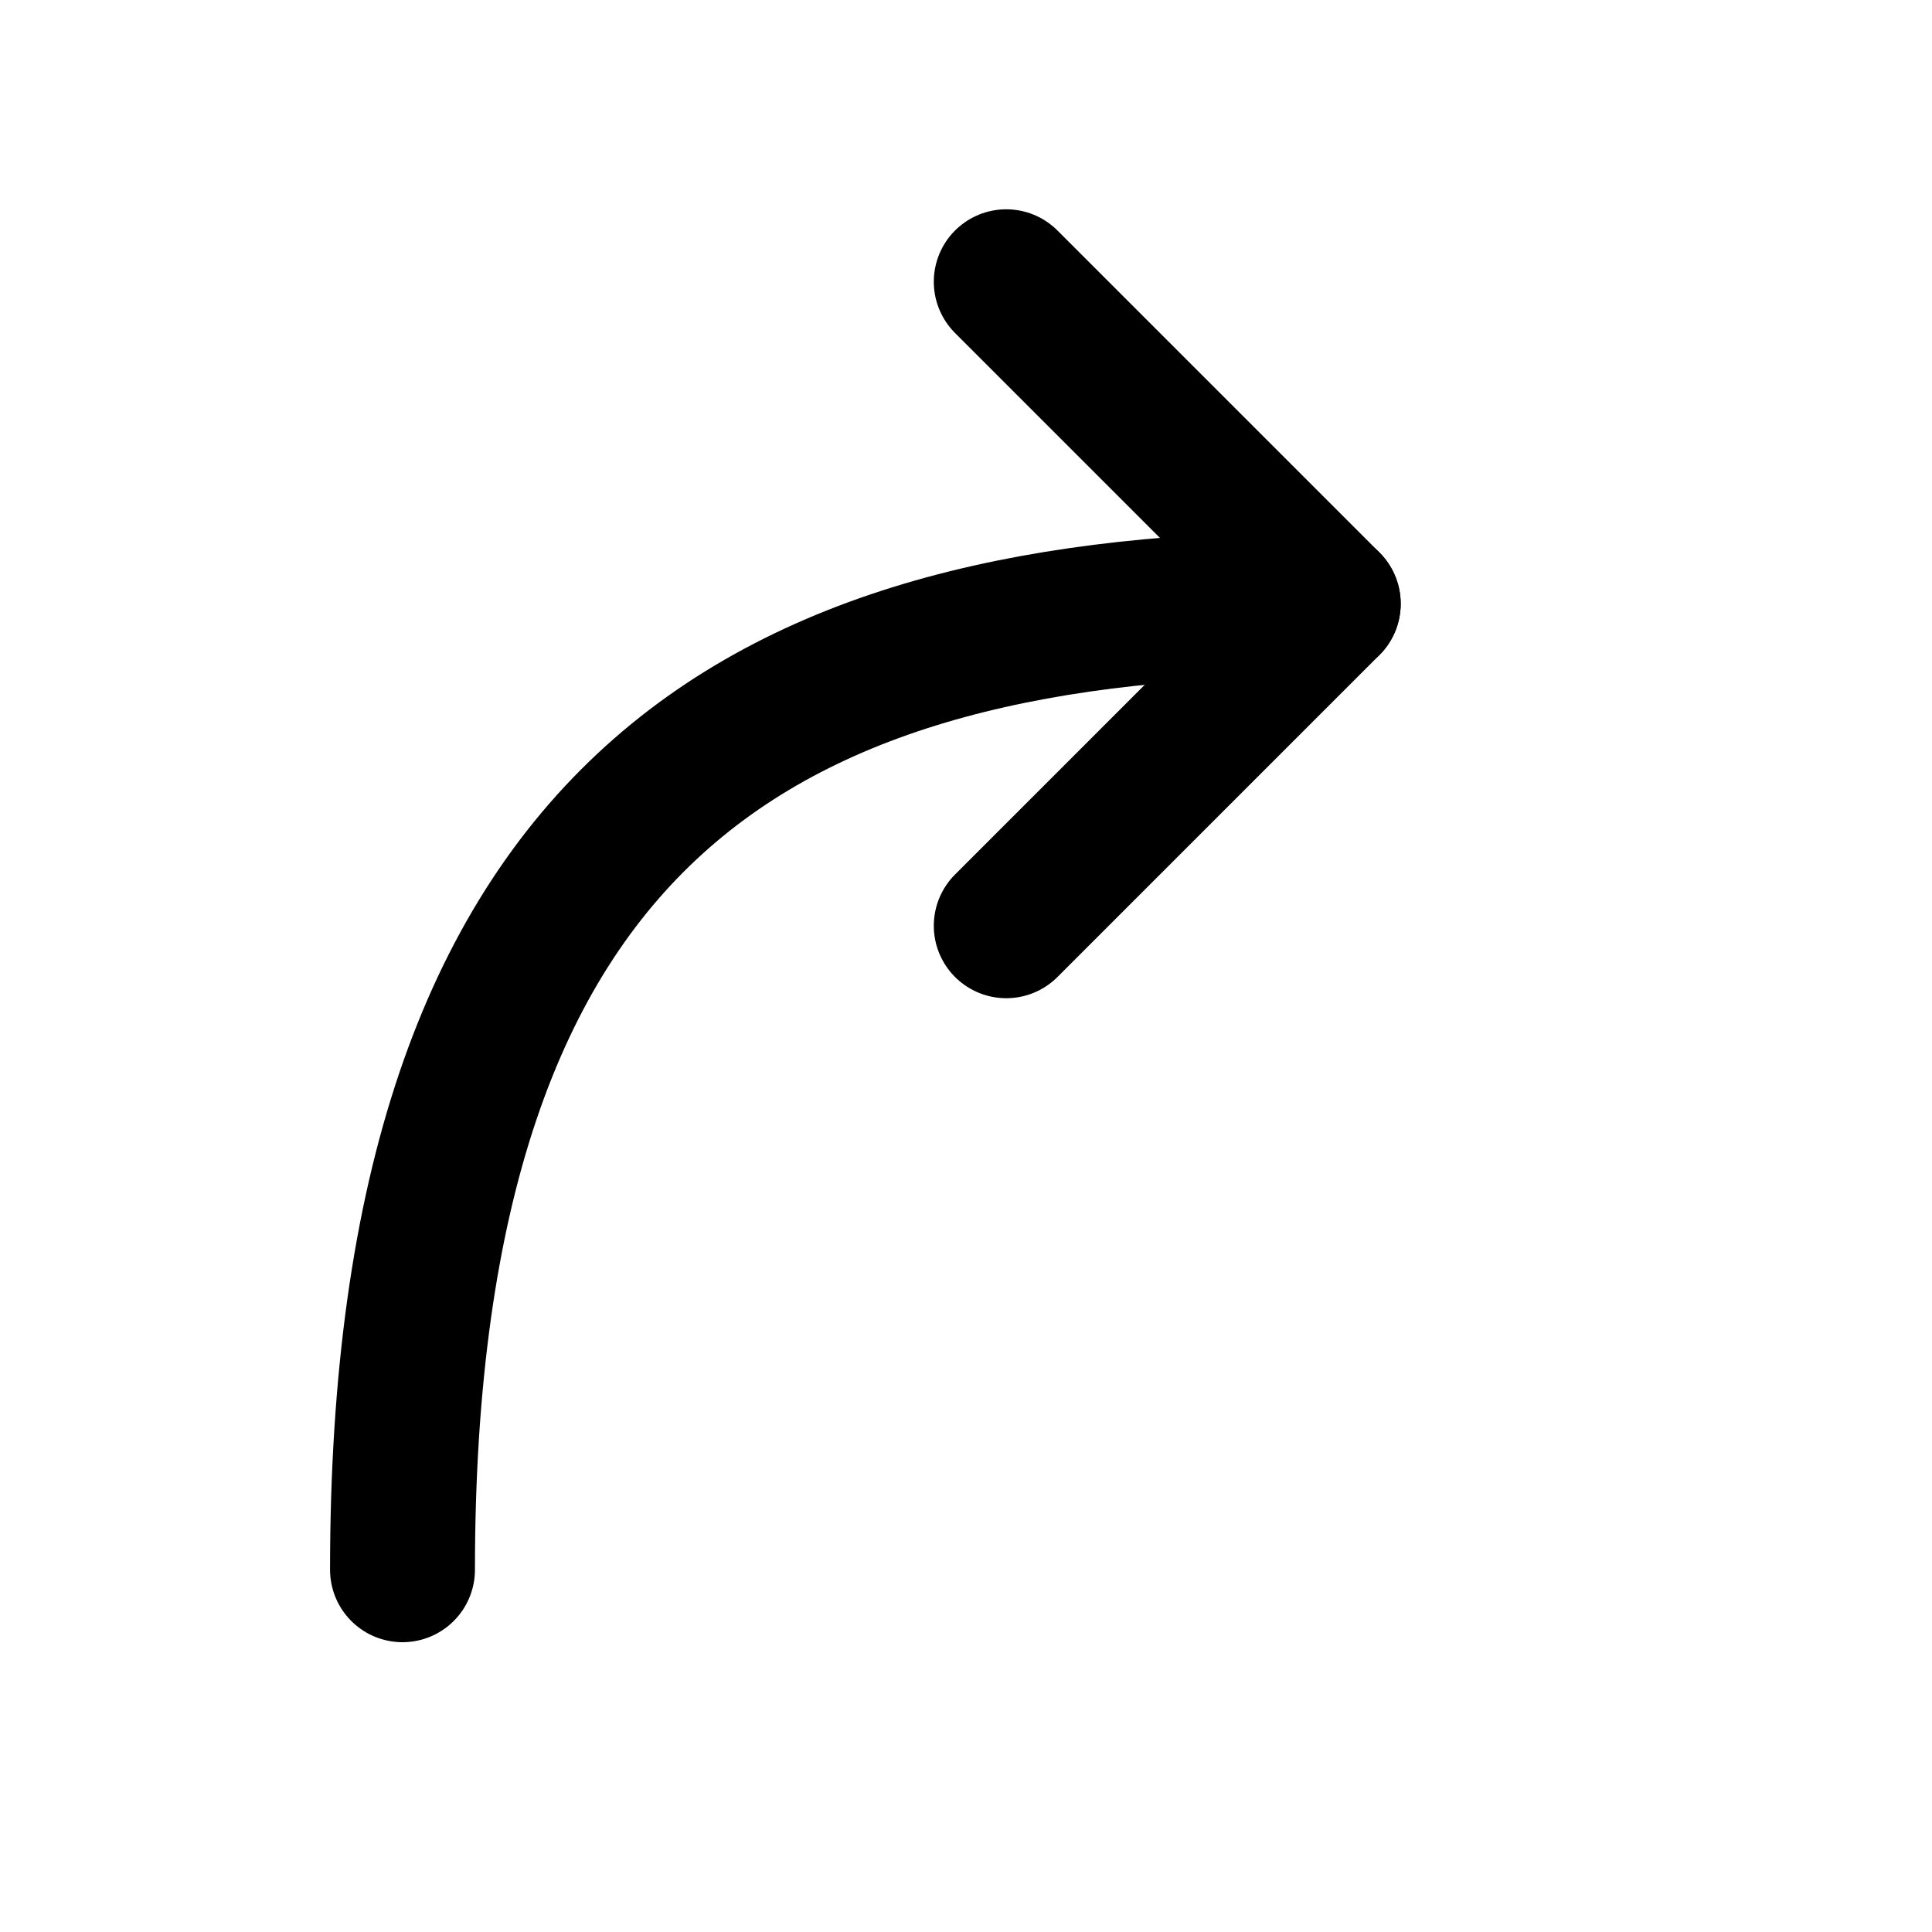
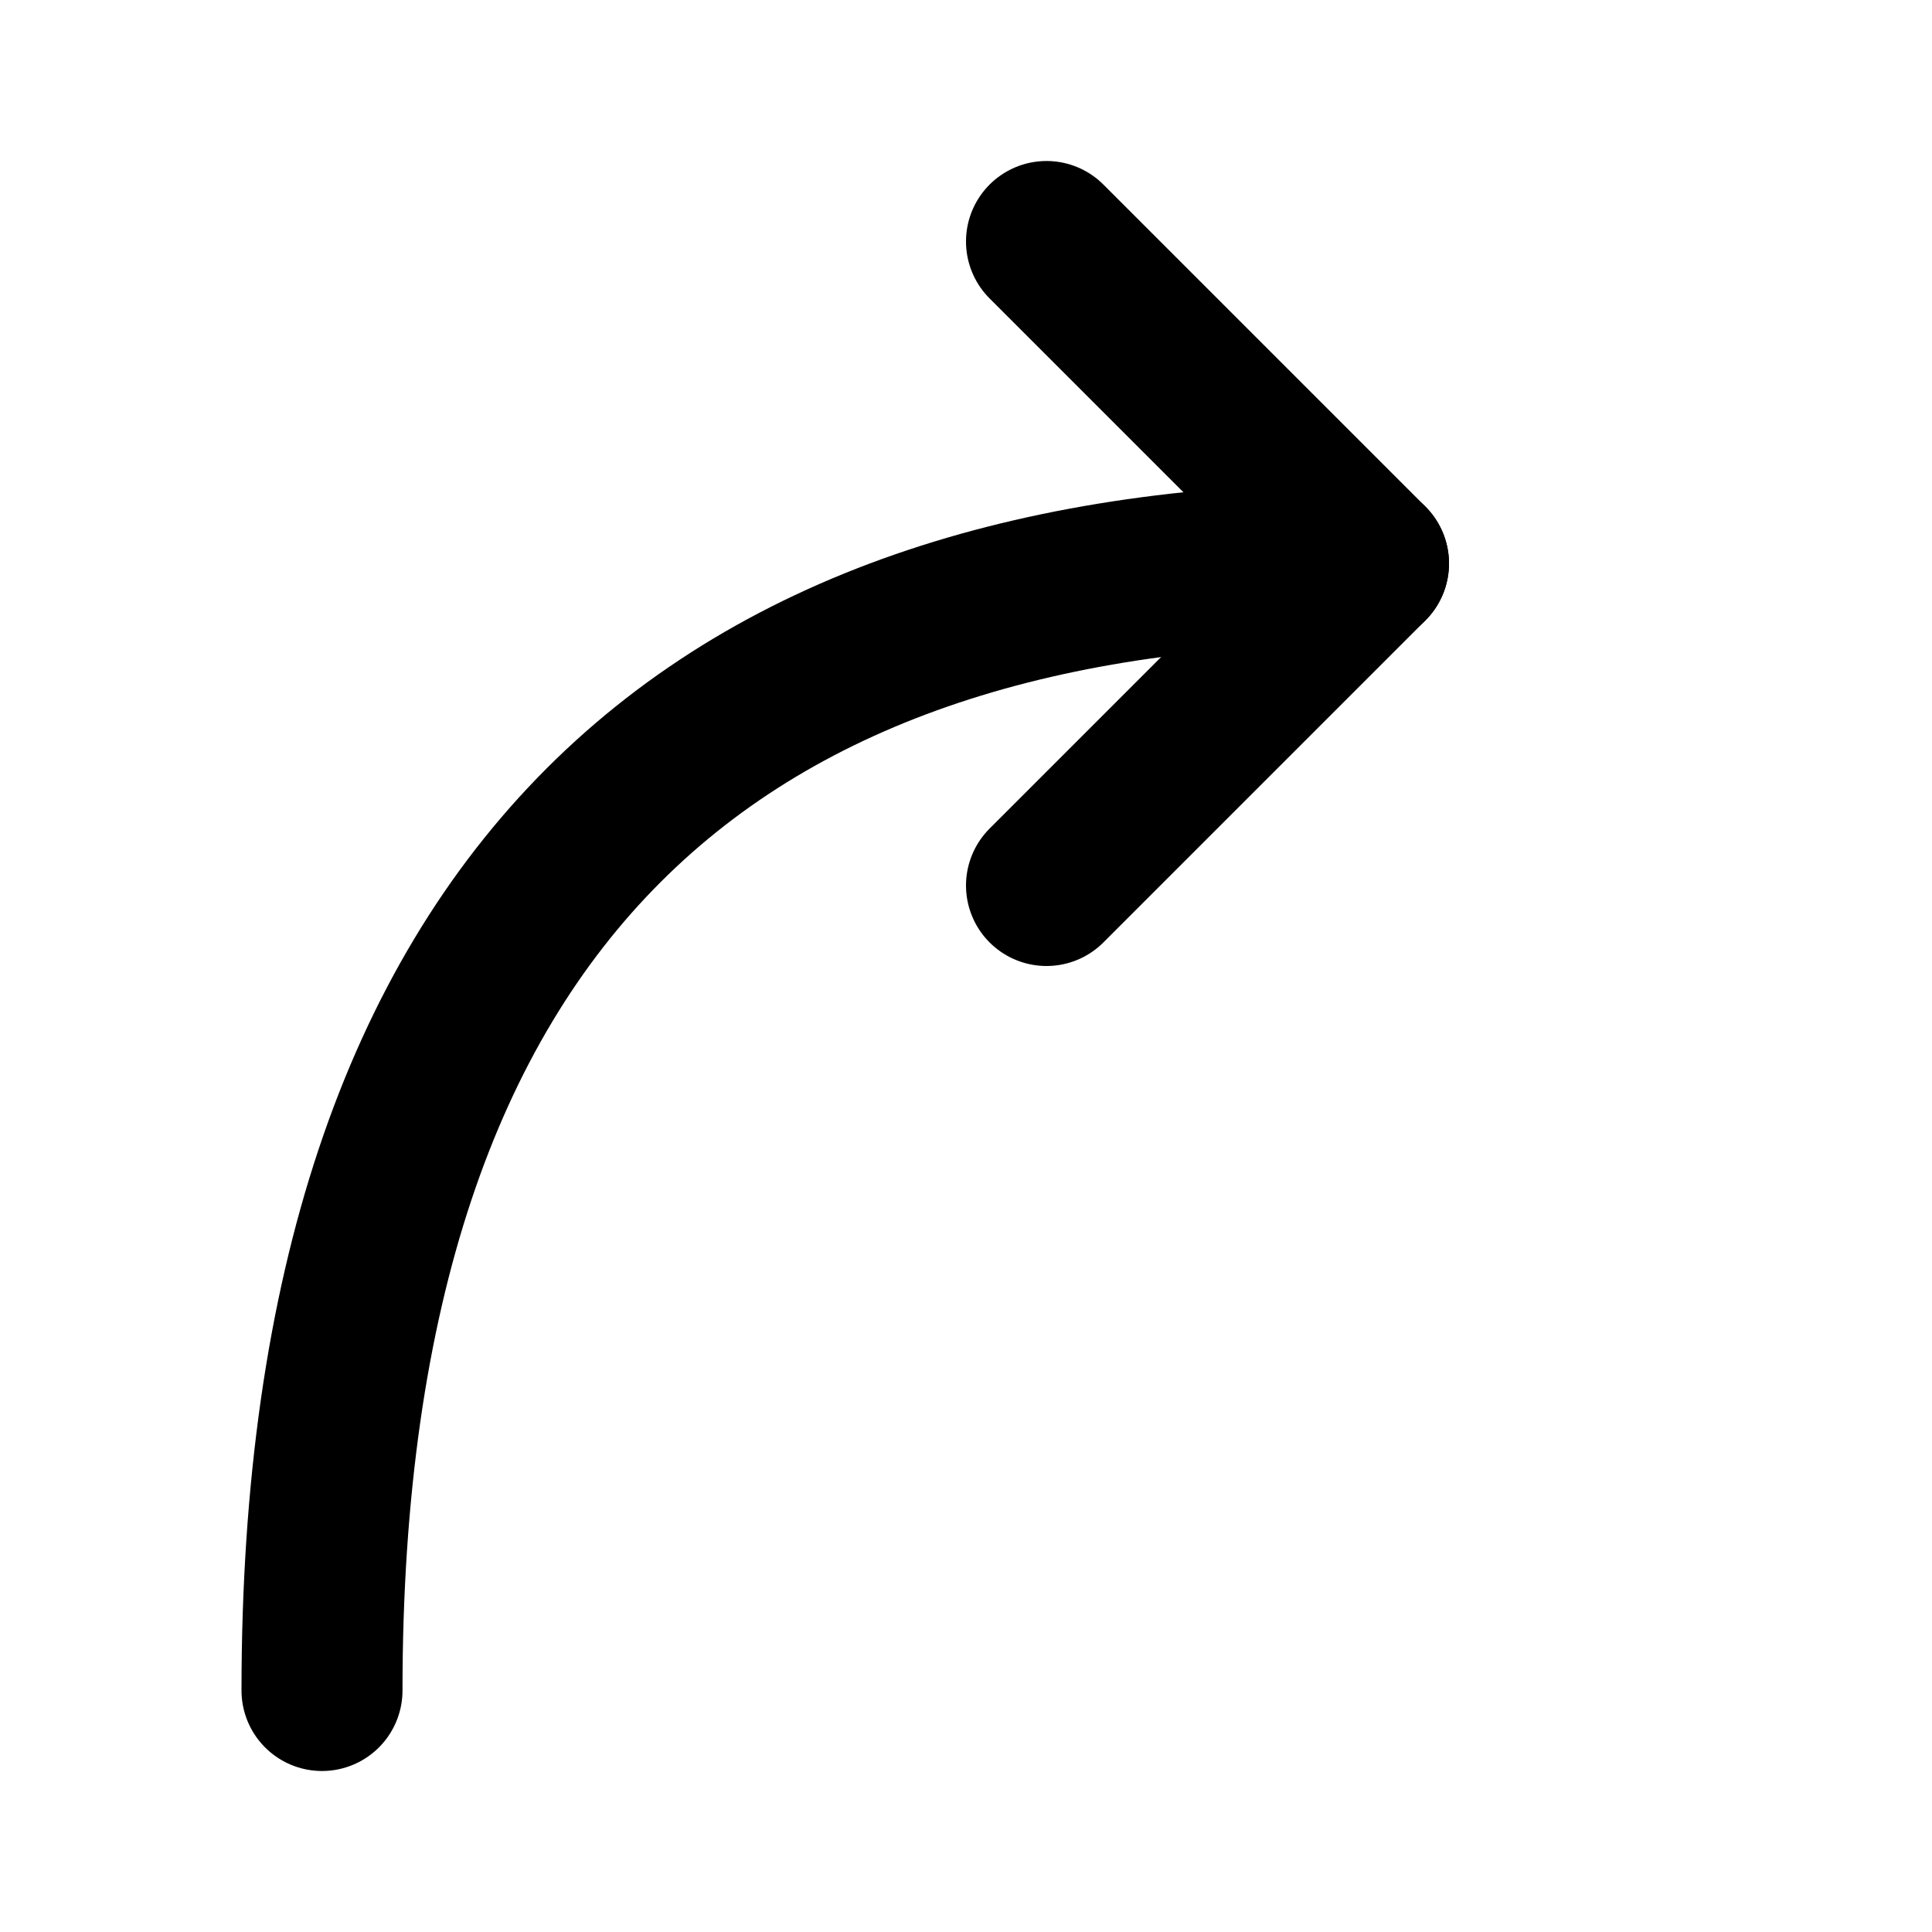
<svg xmlns="http://www.w3.org/2000/svg" viewBox="0 0 24 24">
-   <g fill="none" stroke="#000" stroke-width="1.8" stroke-linecap="round" stroke-linejoin="round">
-     <path d="M5 19.5 C5 10 9.5 7.5 16.5 7.5" />
-     <polyline points="12.5,3.5 16.5,7.5 12.5,11.5" />
+   <g fill="none" stroke="#000" stroke-width="2" stroke-linecap="round" stroke-linejoin="round">
+     <path d="M4 21 C4 11 9 7 17 7" />
+     <polyline points="13,3 17,7 13,11" />
  </g>
</svg>
